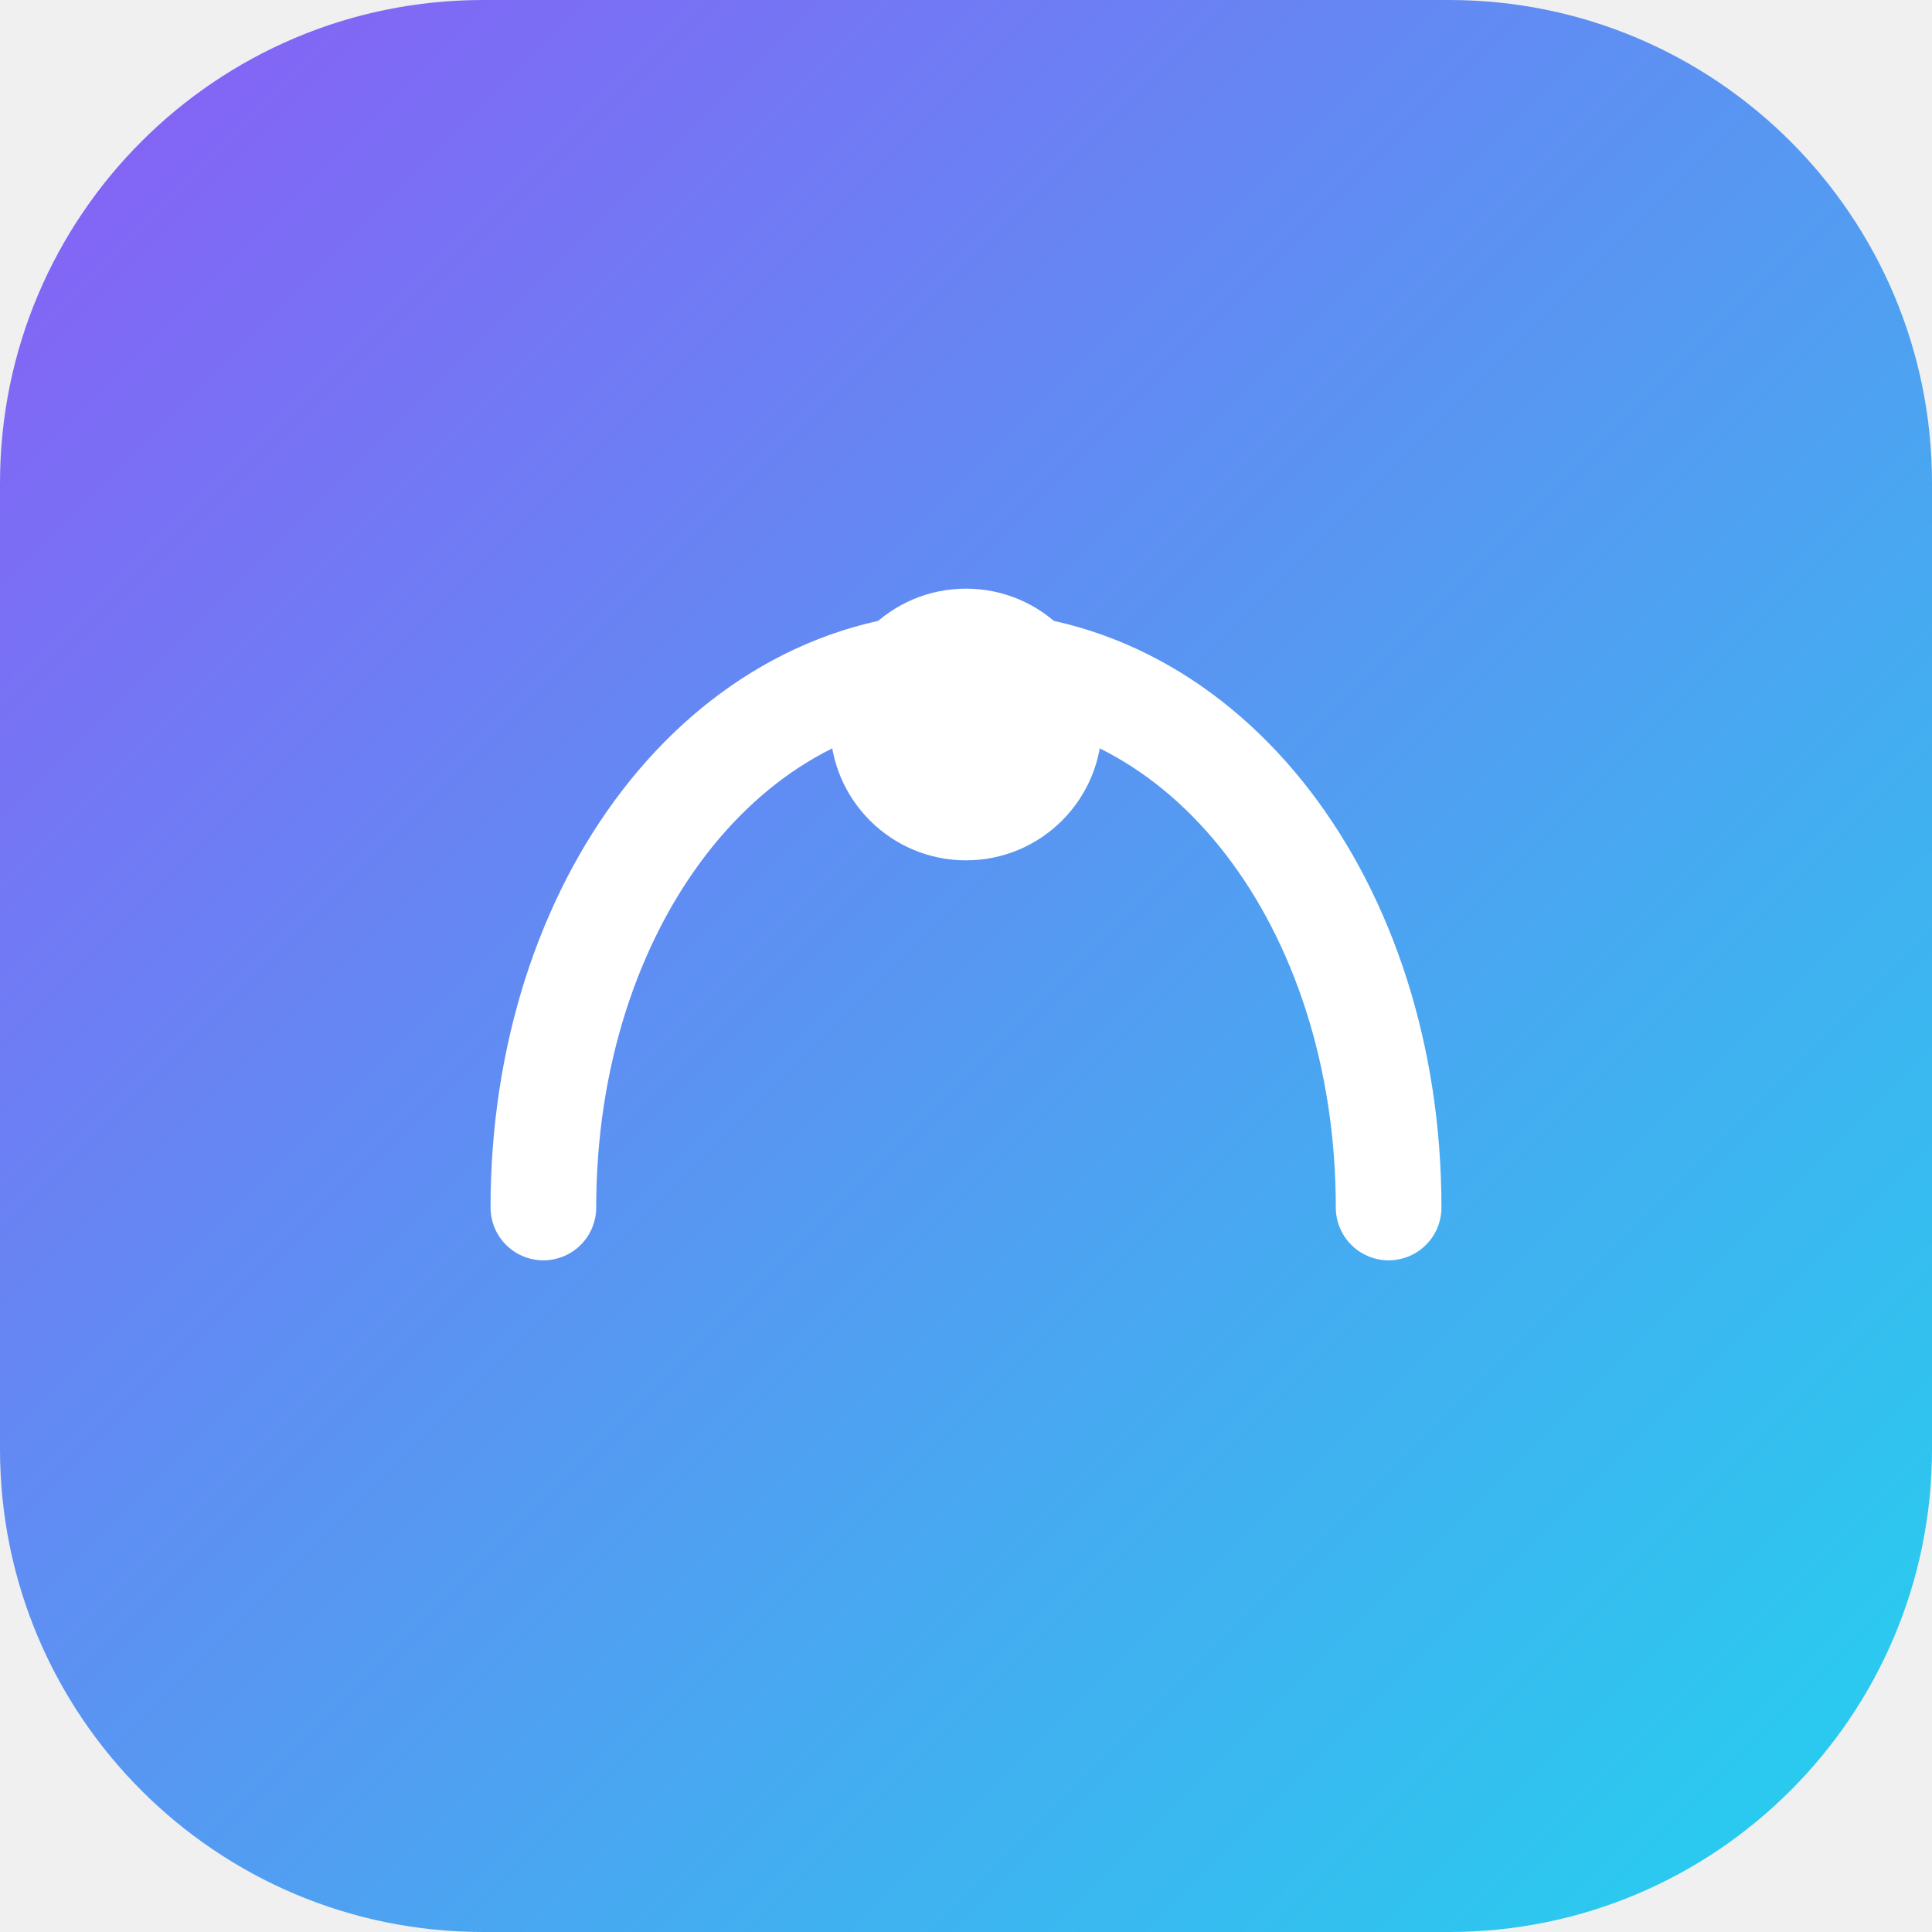
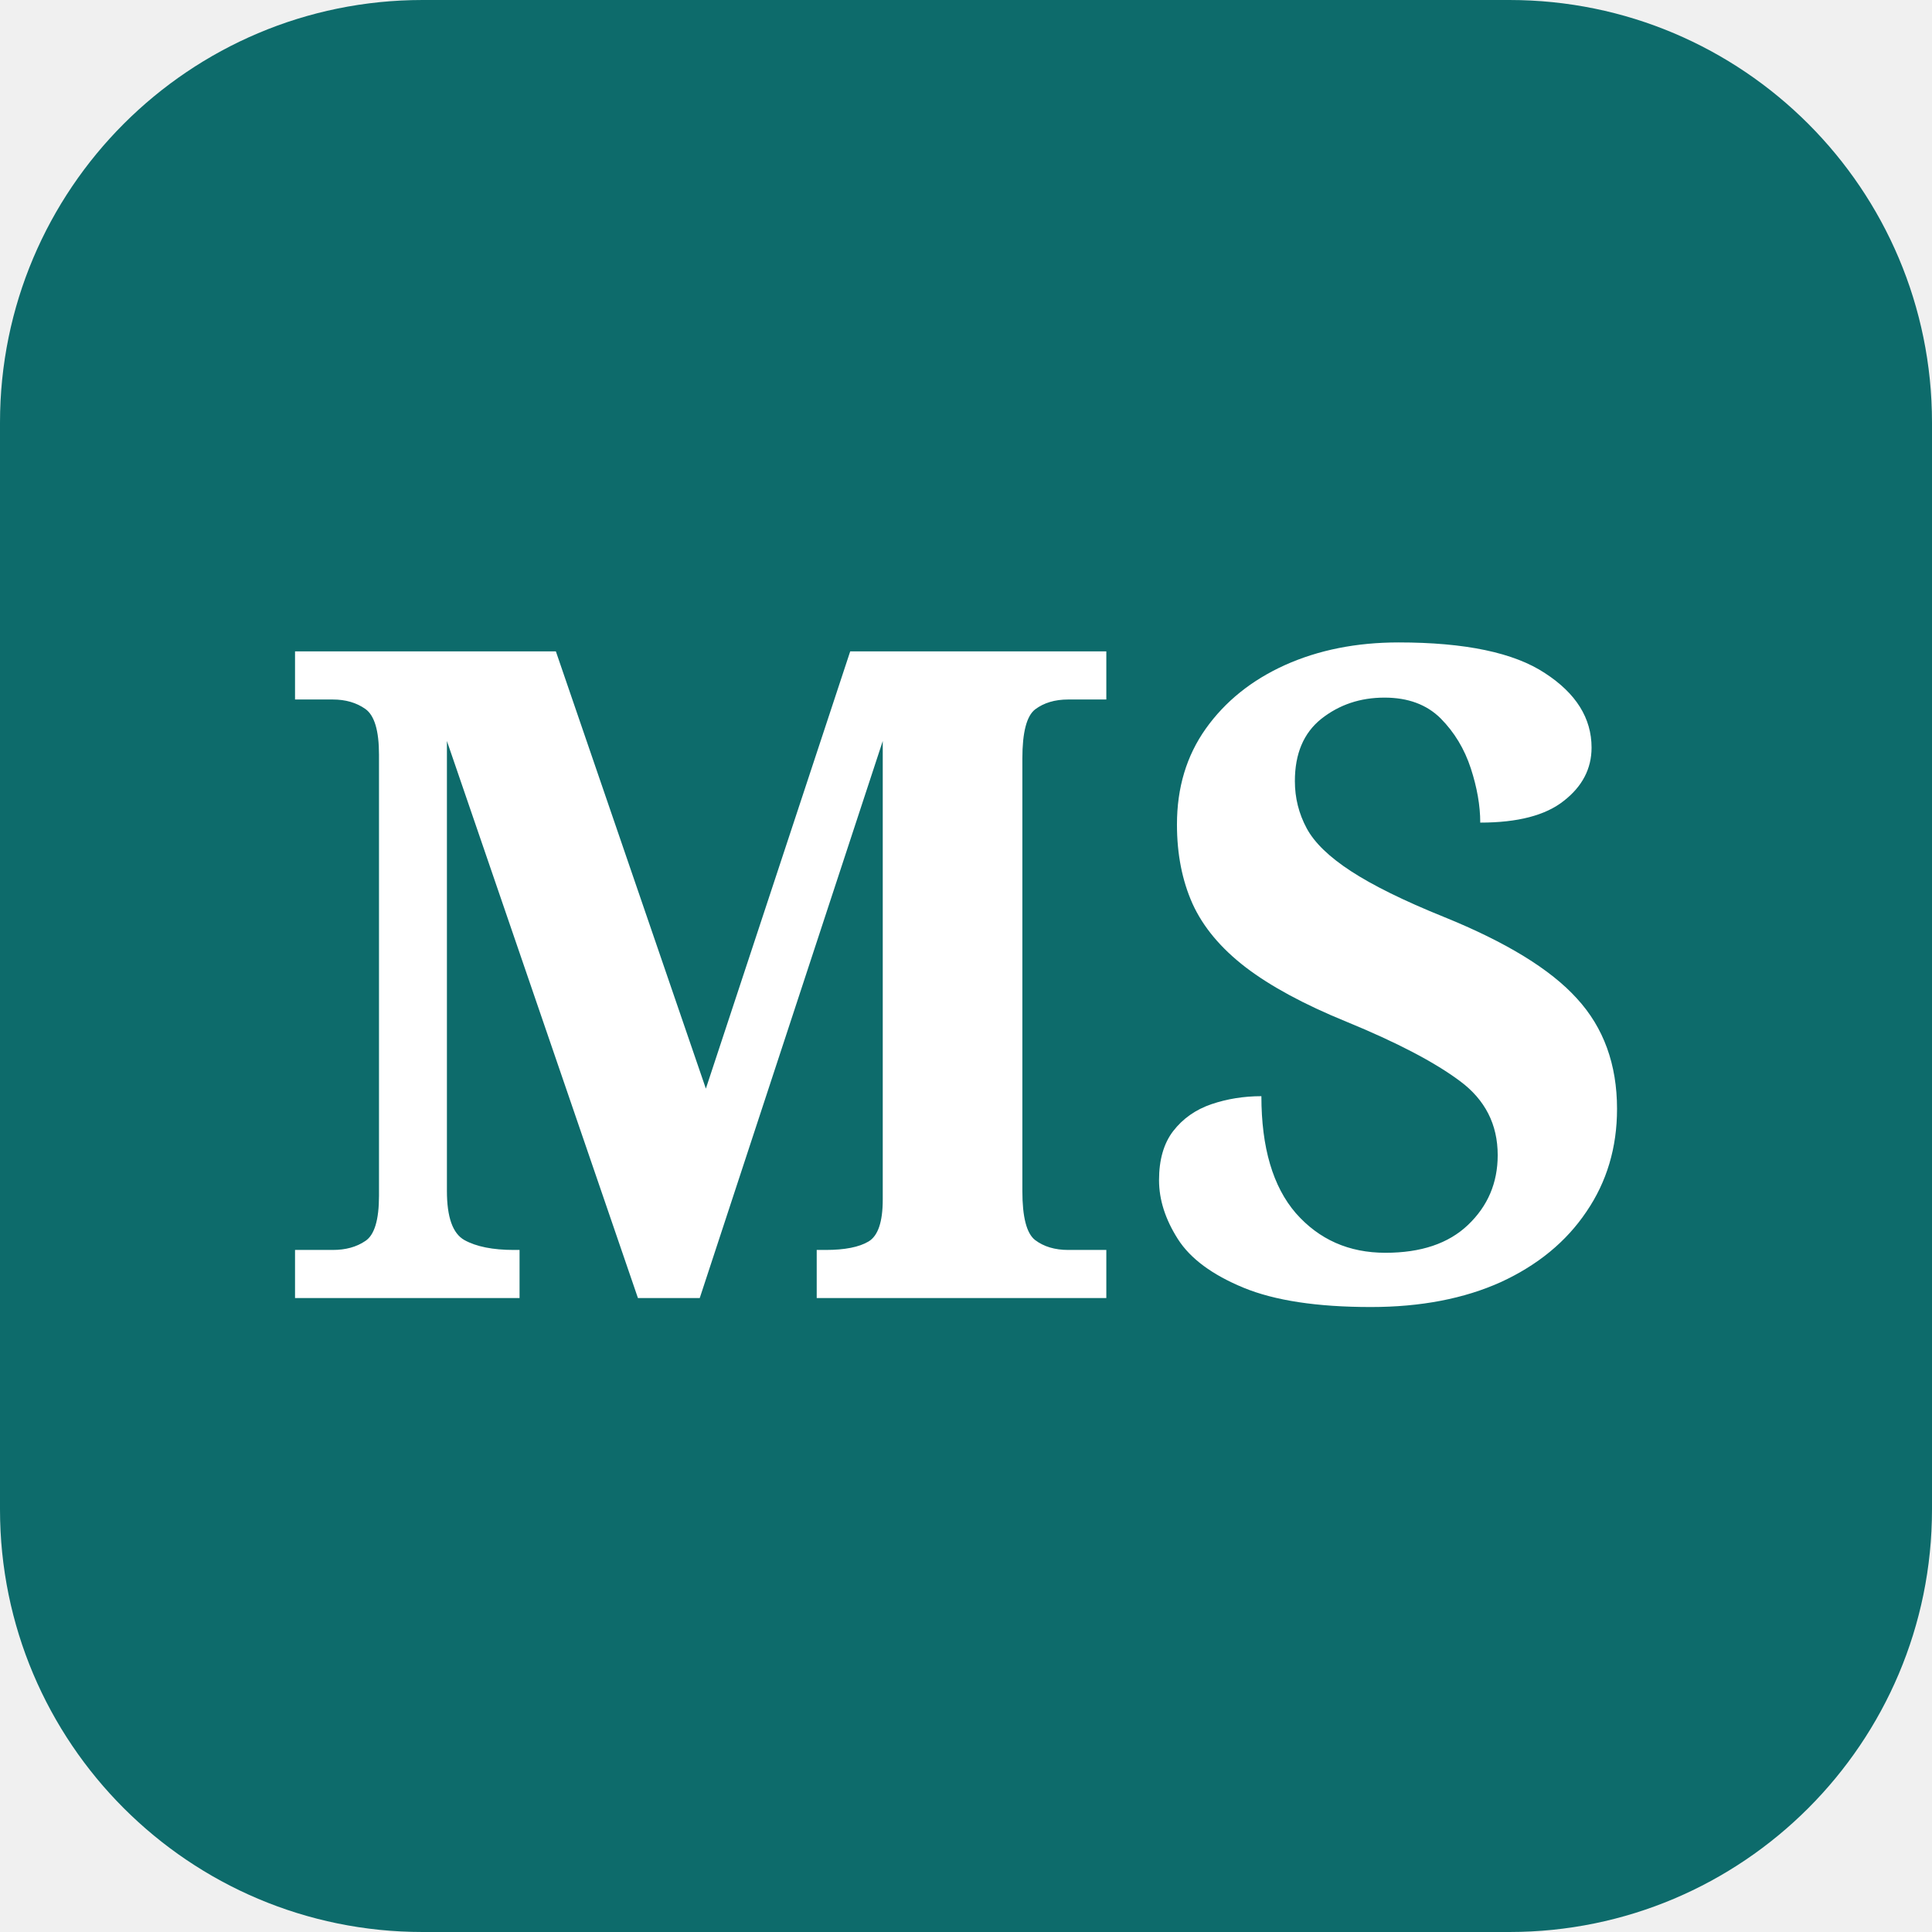
- <svg xmlns="http://www.w3.org/2000/svg" width="256" height="256" viewBox="0 0 256 256">
-   <defs>
-     <linearGradient id="g" x1="0" x2="1" y1="0" y2="1">
-       <stop offset="0" stop-color="#8b5cf6" />
-       <stop offset="1" stop-color="#22d3ee" />
-     </linearGradient>
-   </defs>
-   <rect rx="64" ry="64" width="256" height="256" fill="url(#g)" />
-   <path d="M72 160c0-40 24-72 56-72s56 32 56 72" fill="none" stroke="white" stroke-width="14" stroke-linecap="round" />
-   <circle cx="128" cy="96" r="18" fill="white" />
+ <svg xmlns="http://www.w3.org/2000/svg" viewBox="0 0 64 64">
+   <rect width="64" height="64" rx="14" fill="#0d6b6b" />
+   <text x="32" y="43" text-anchor="middle" font-family="Georgia, serif" font-size="30" font-weight="600" fill="#fff">MS</text>
</svg>
